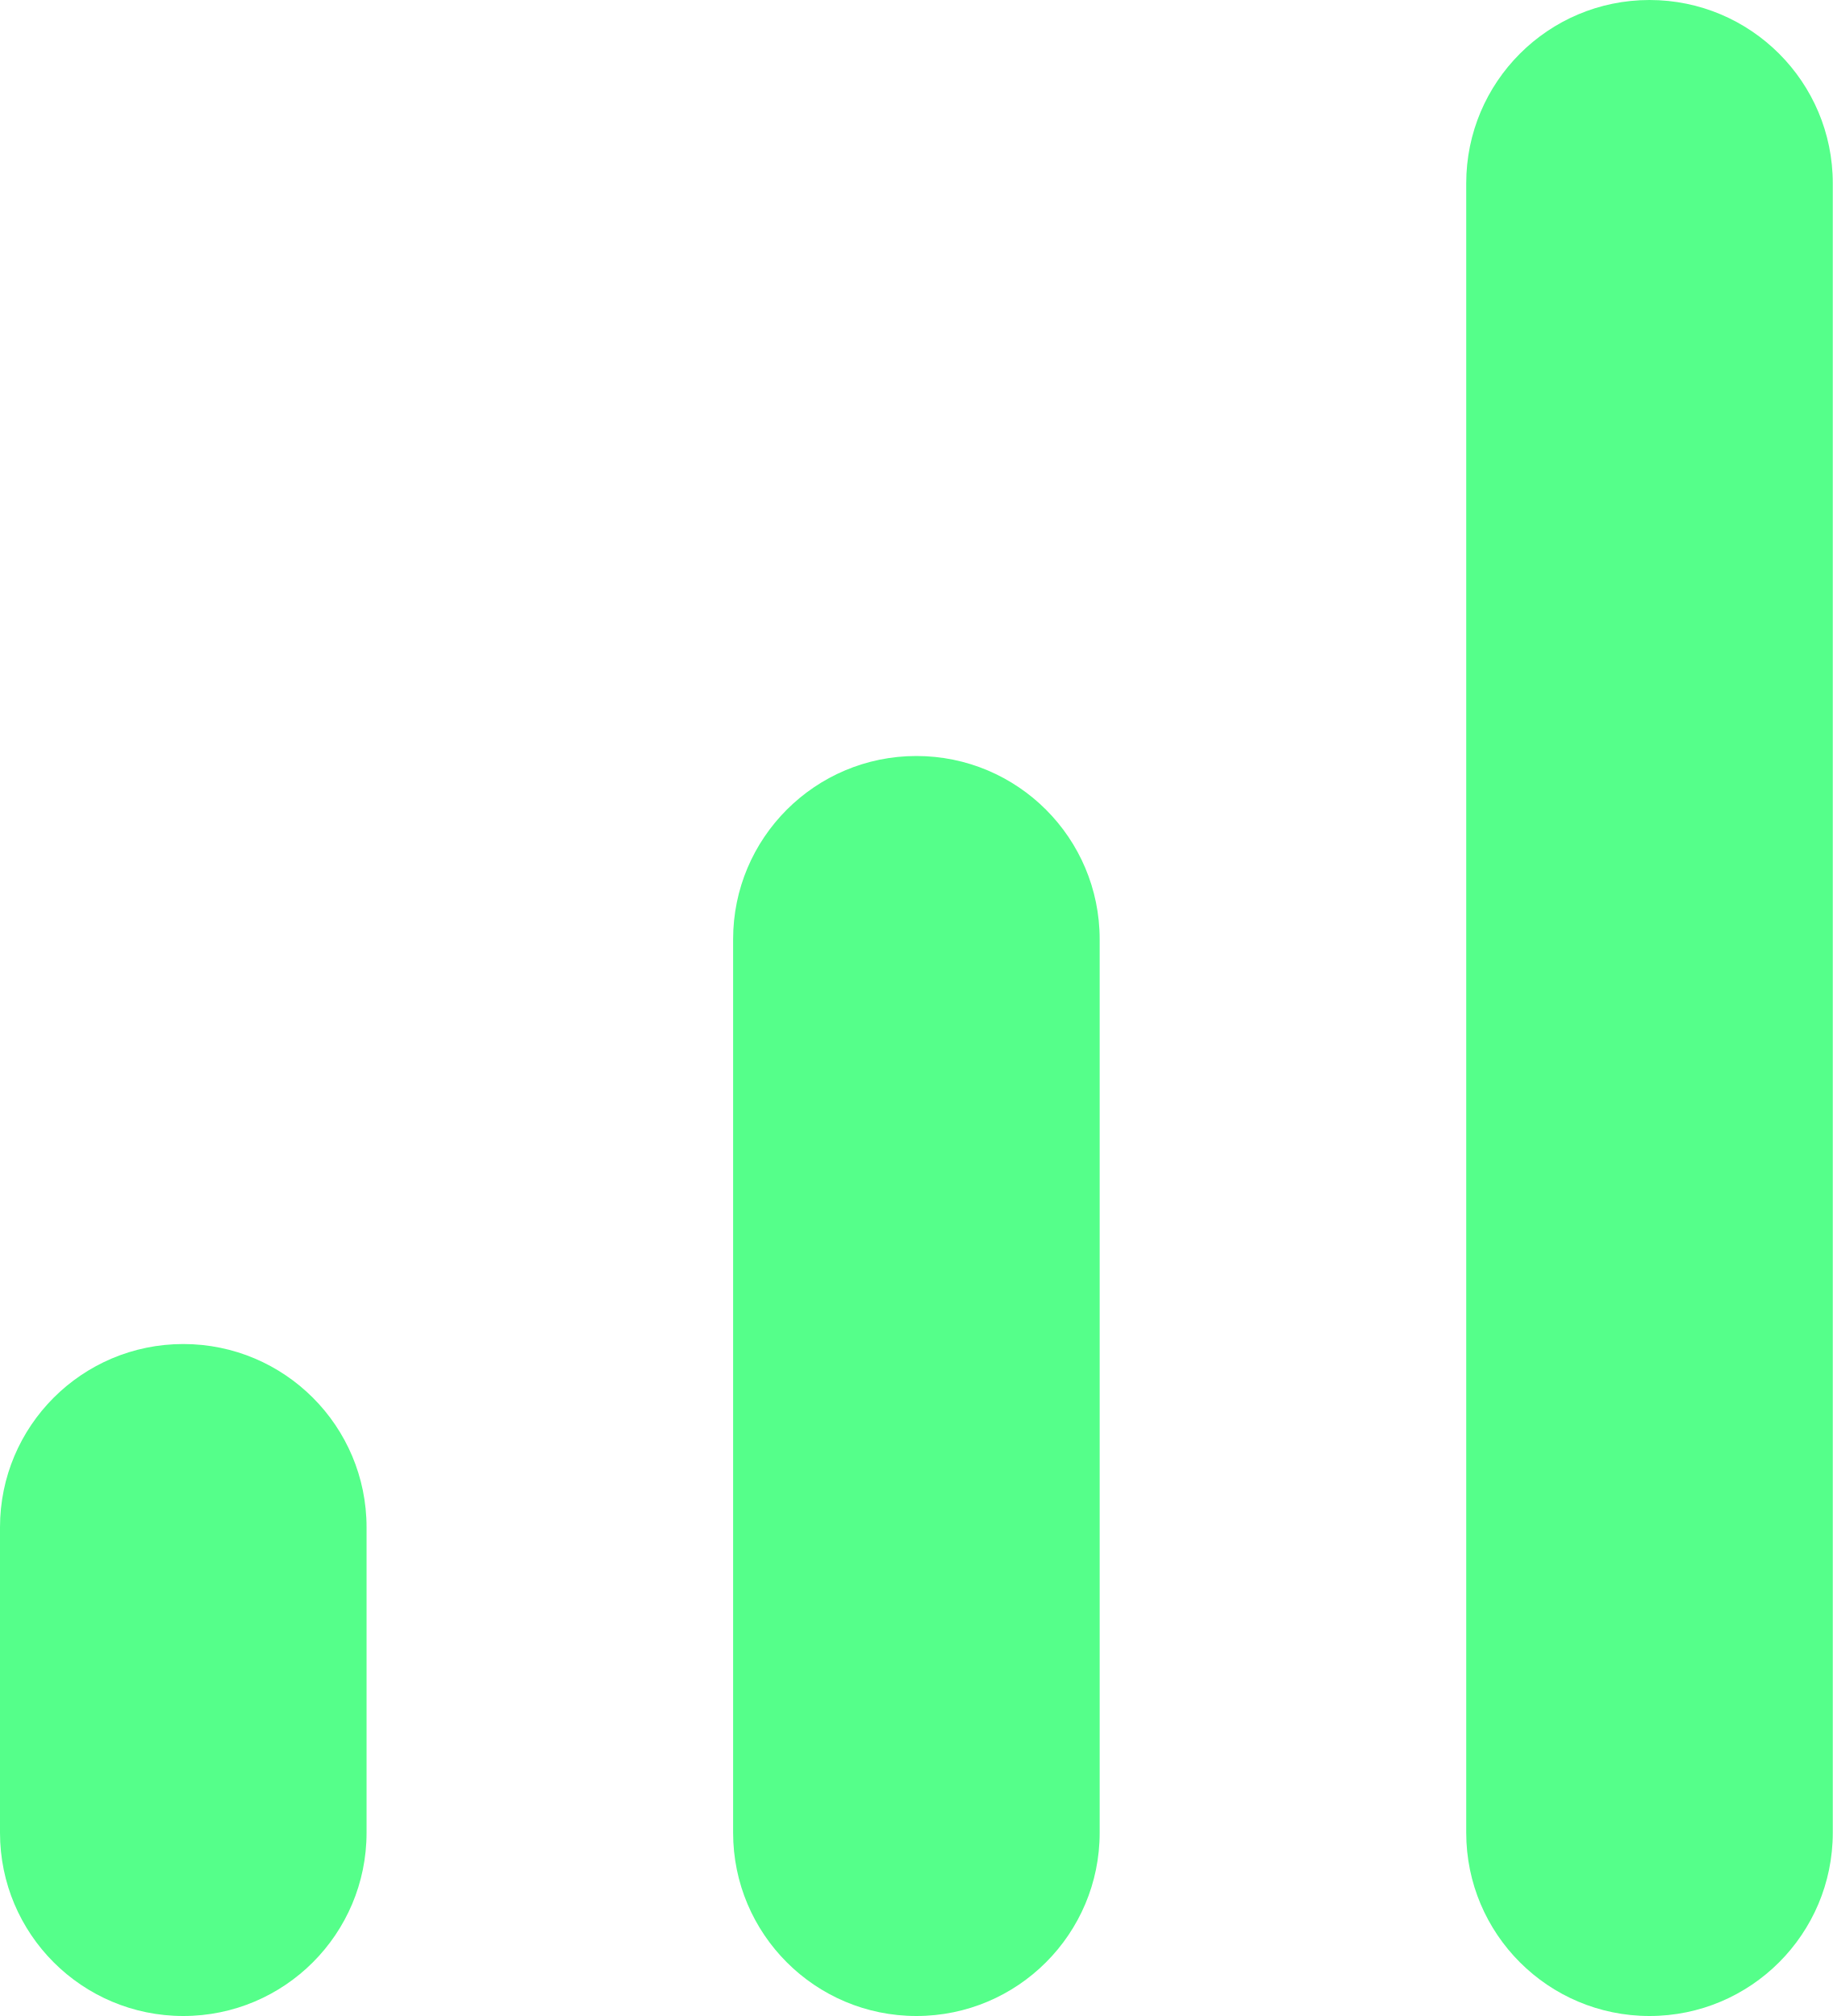
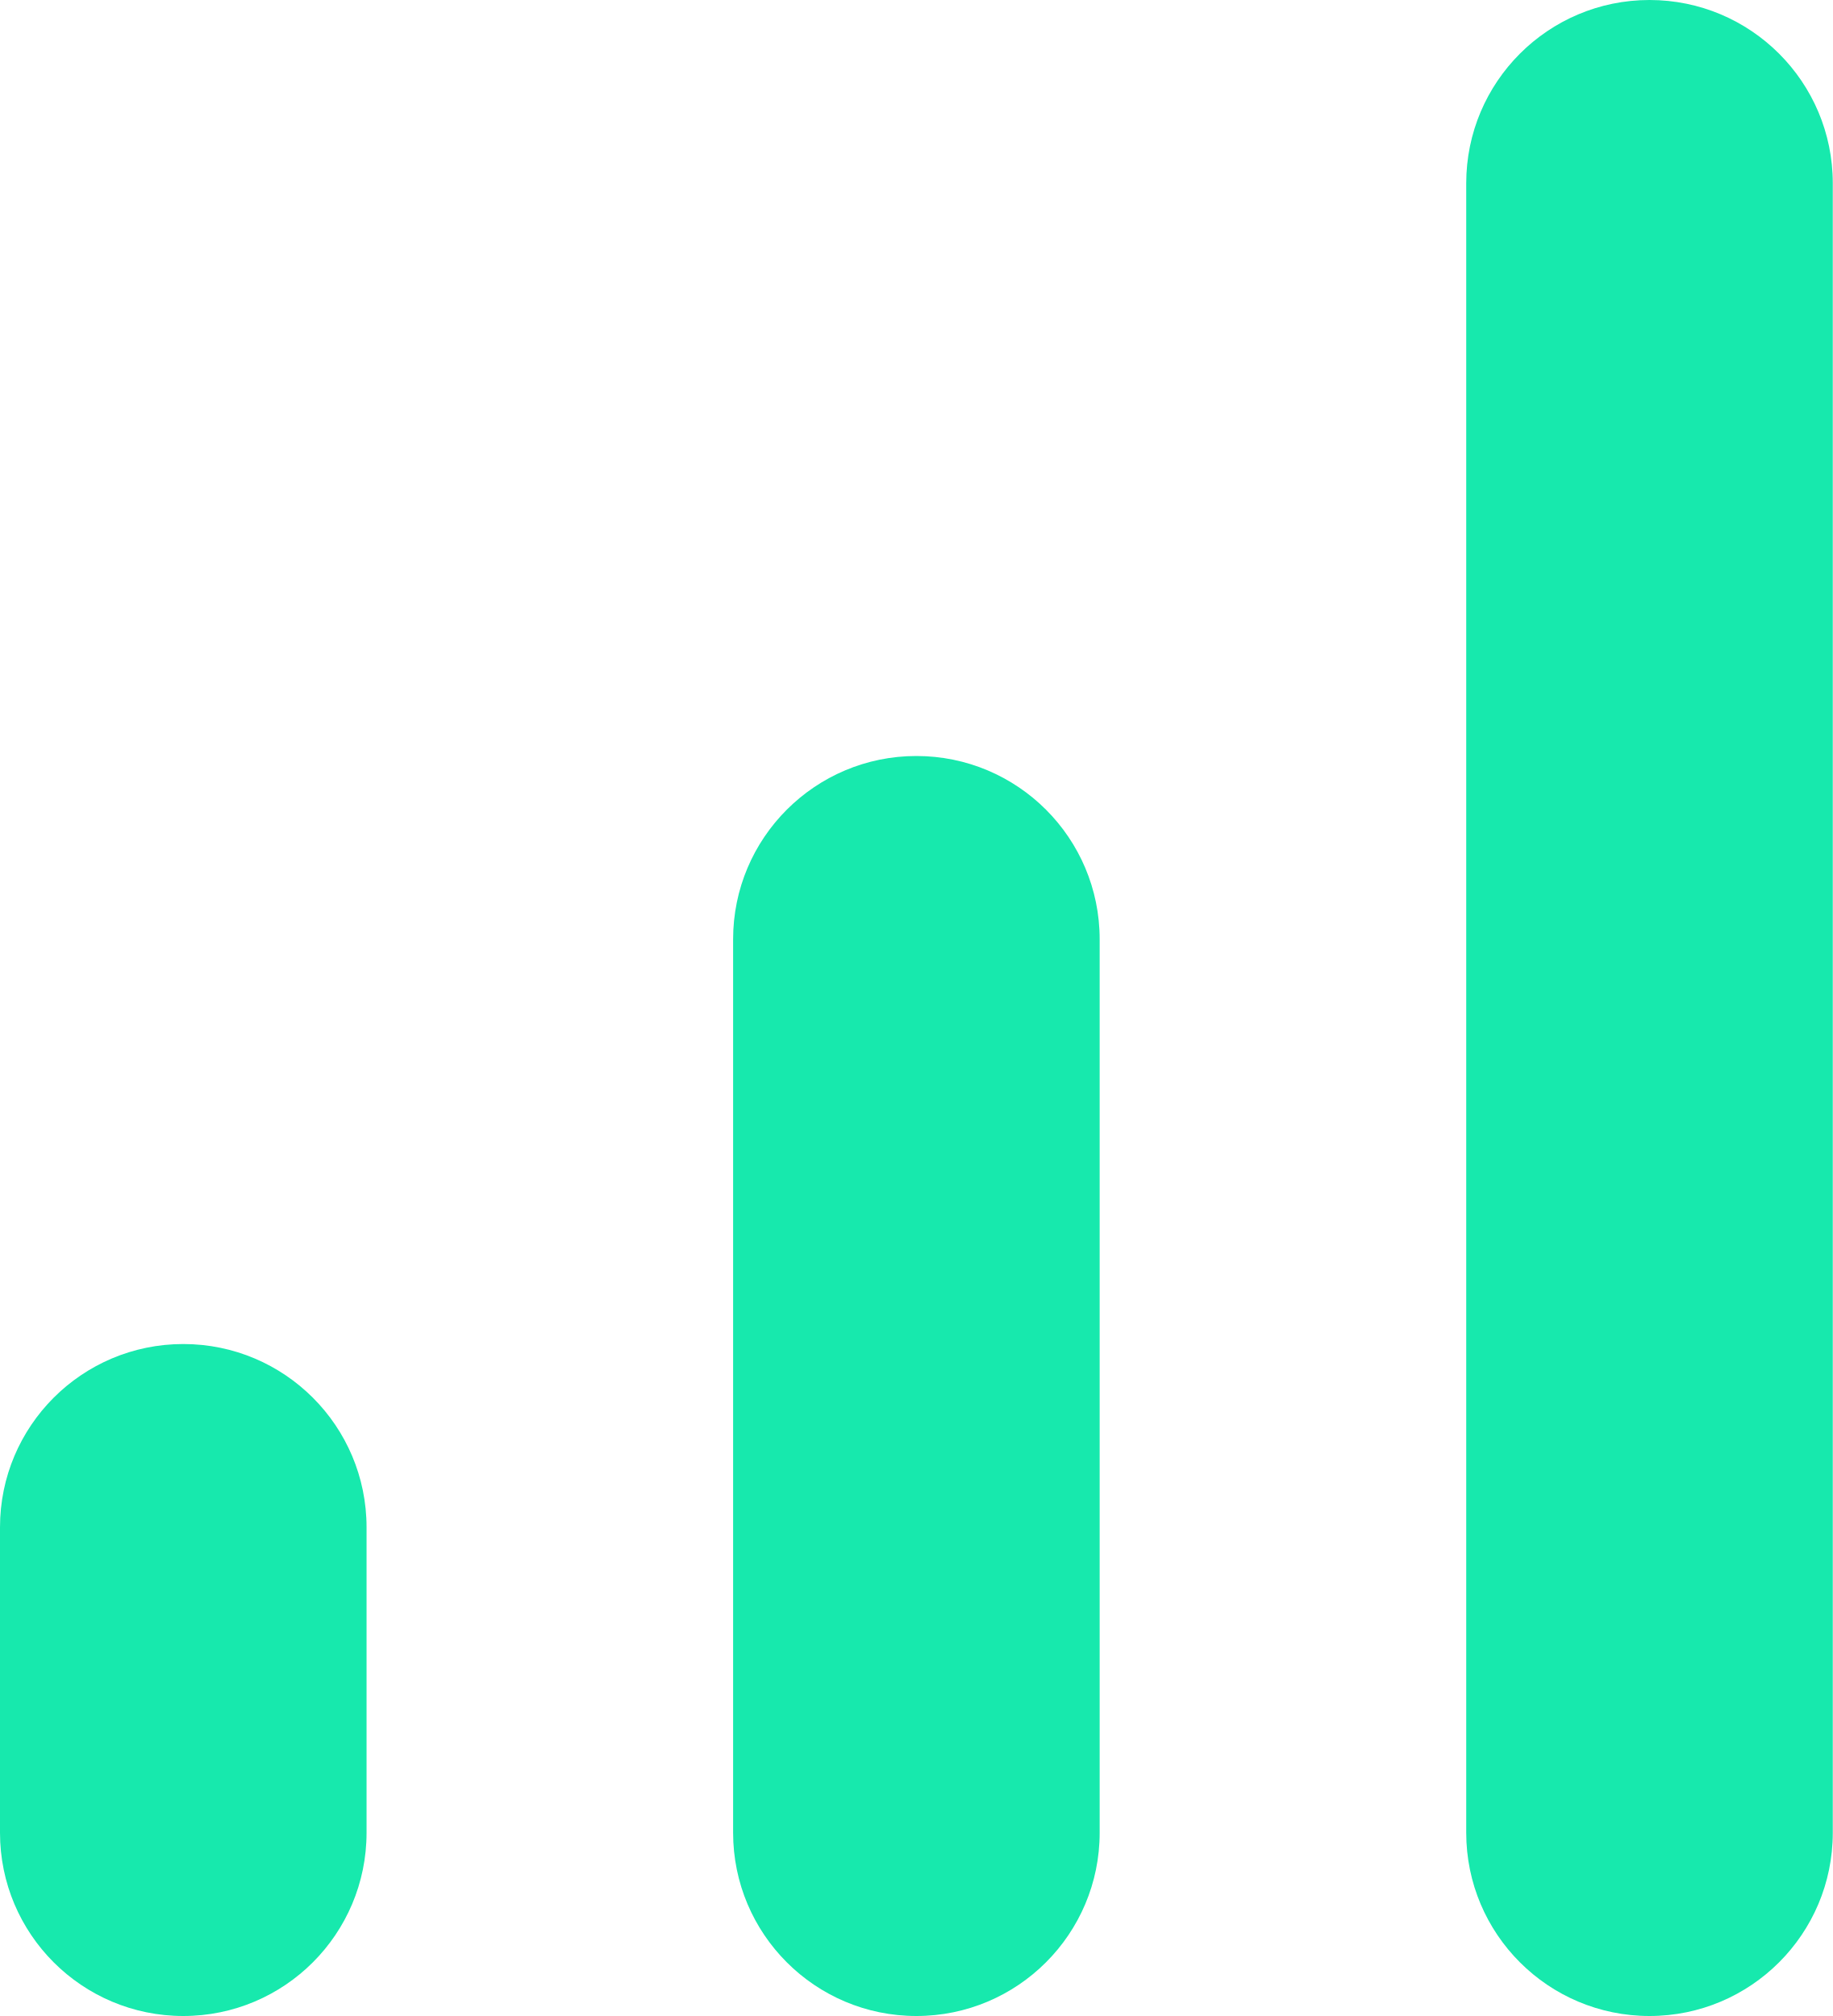
<svg xmlns="http://www.w3.org/2000/svg" width="20" height="22" viewBox="0 0 20 22">
-   <g fill="#55FF8A" fill-rule="evenodd">
+   <g fill="#17E9AD" fill-rule="evenodd">
    <rect width="4" height="22" x="16" rx="2" />
    <rect width="4" height="13.75" x="8" y="8.25" rx="2" />
    <rect width="4" height="7.333" y="14.667" rx="2" />
  </g>
</svg>
